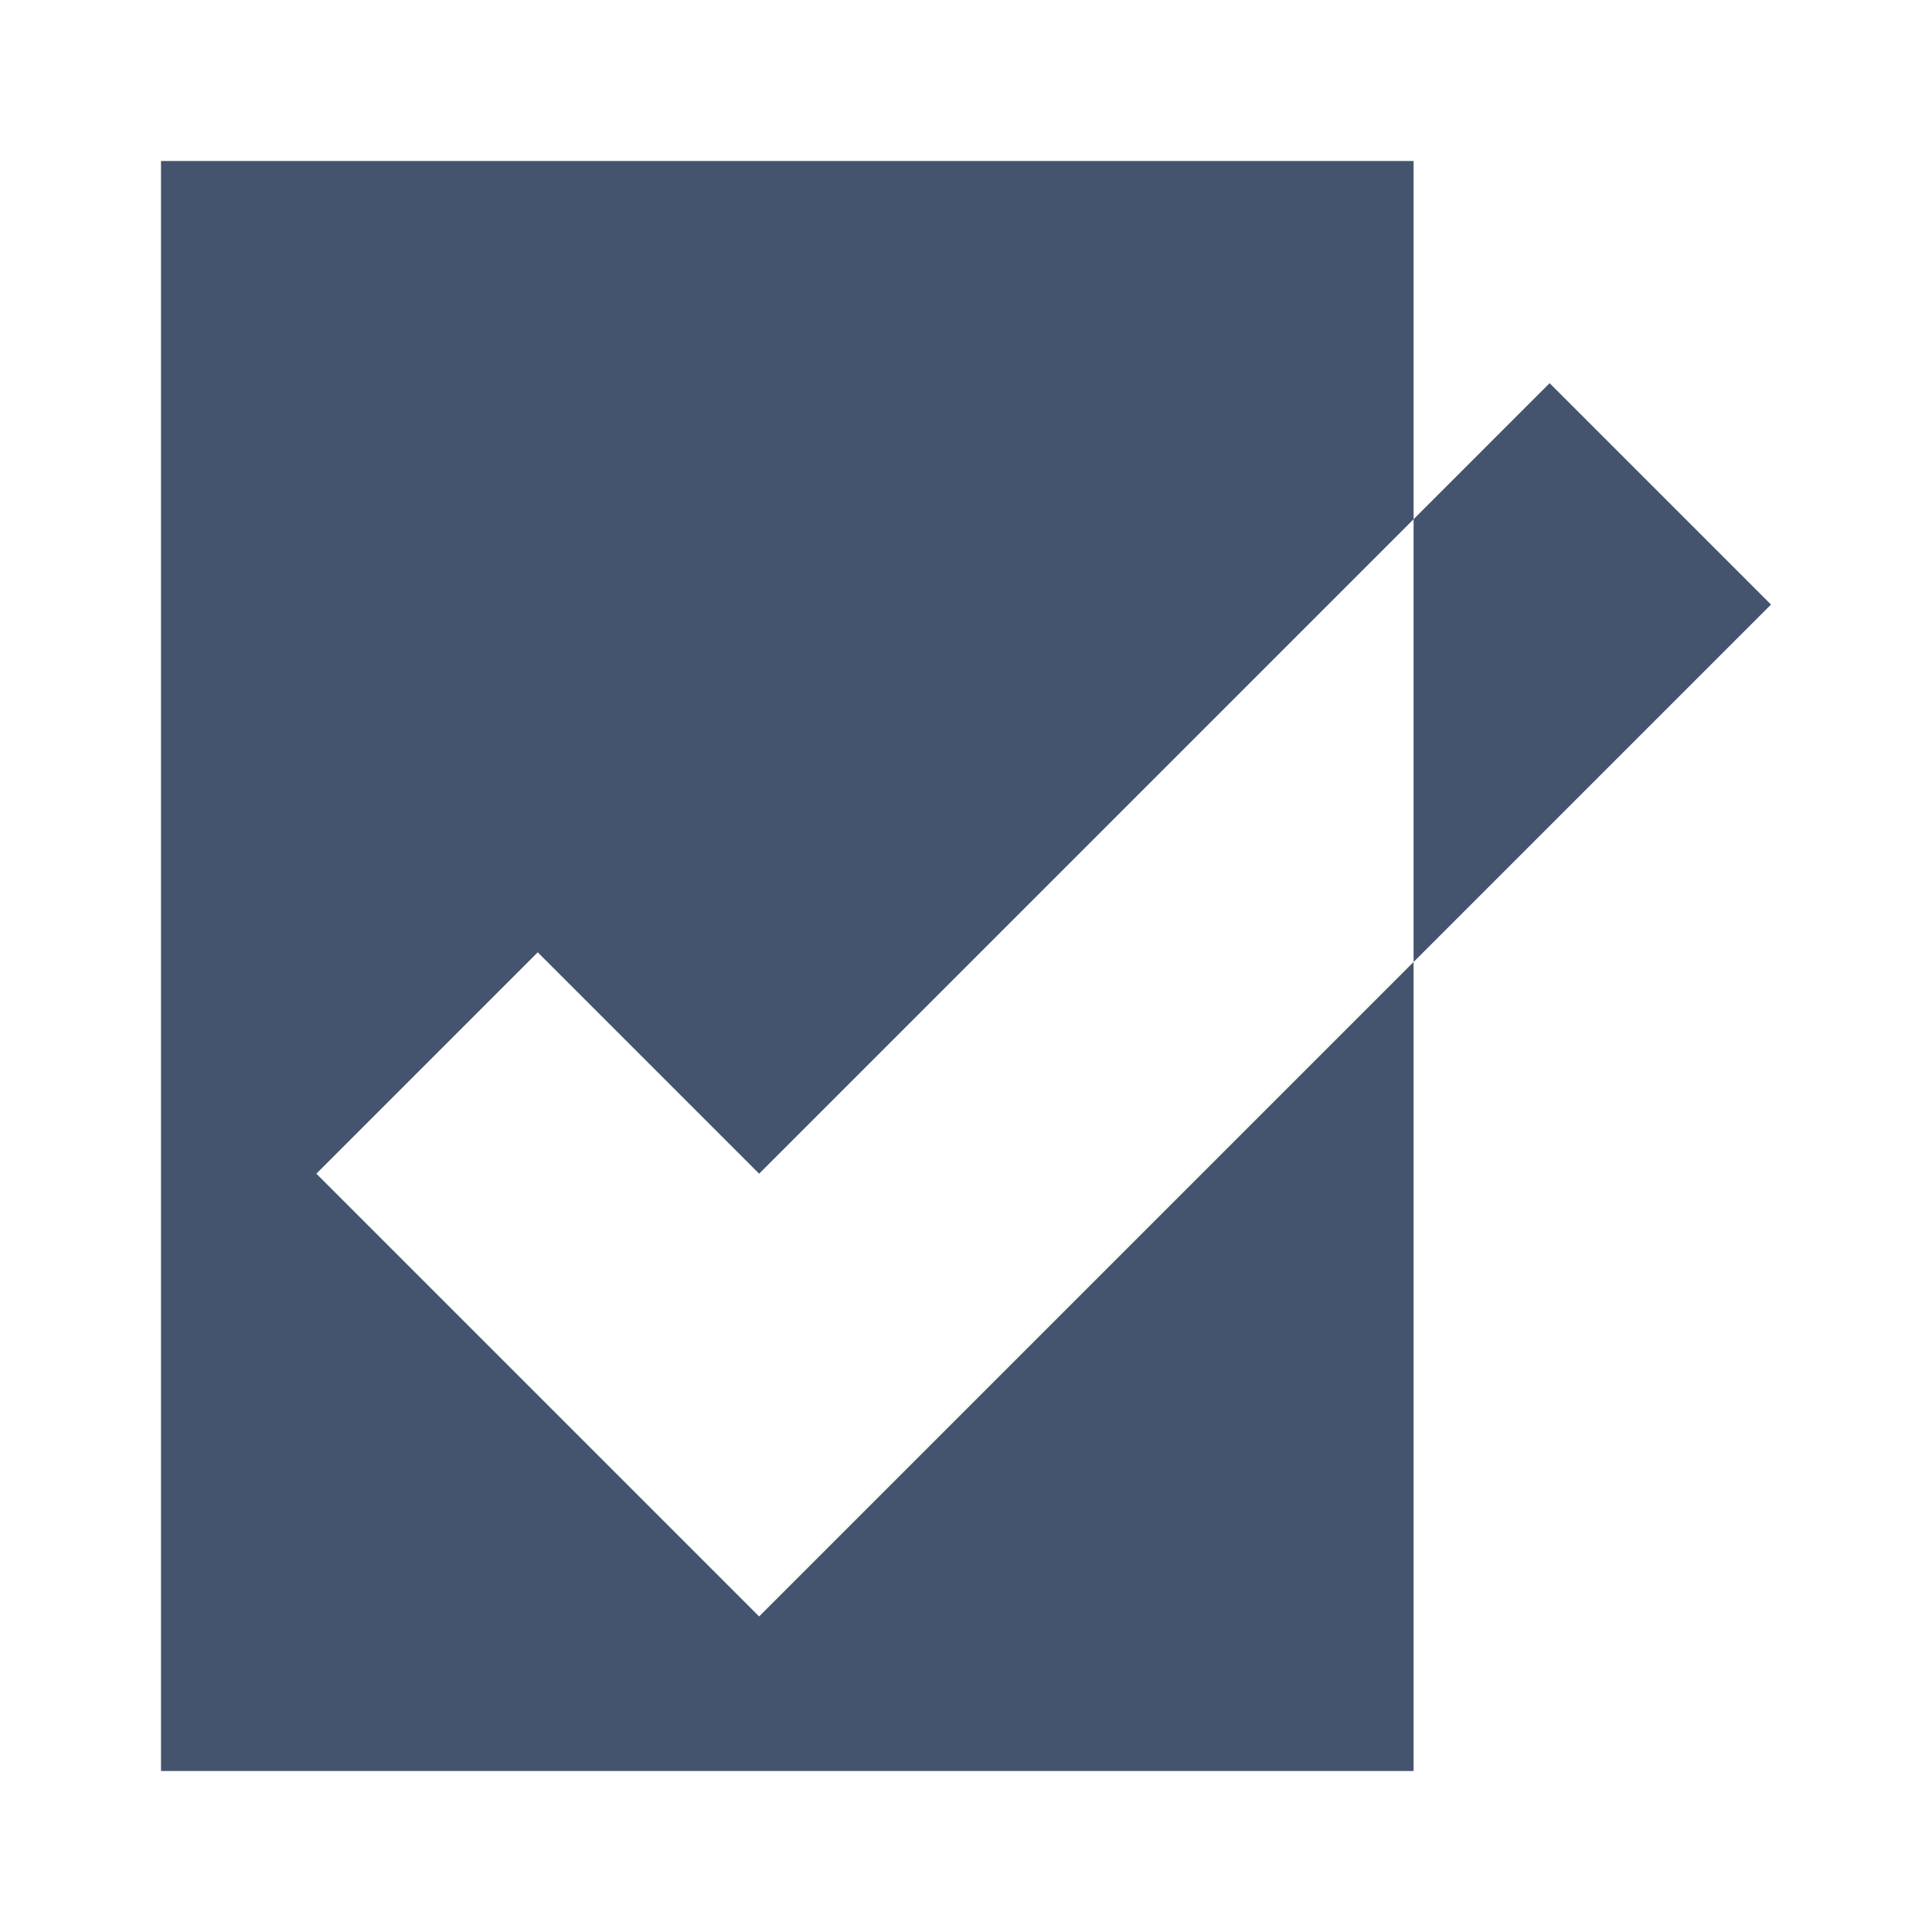
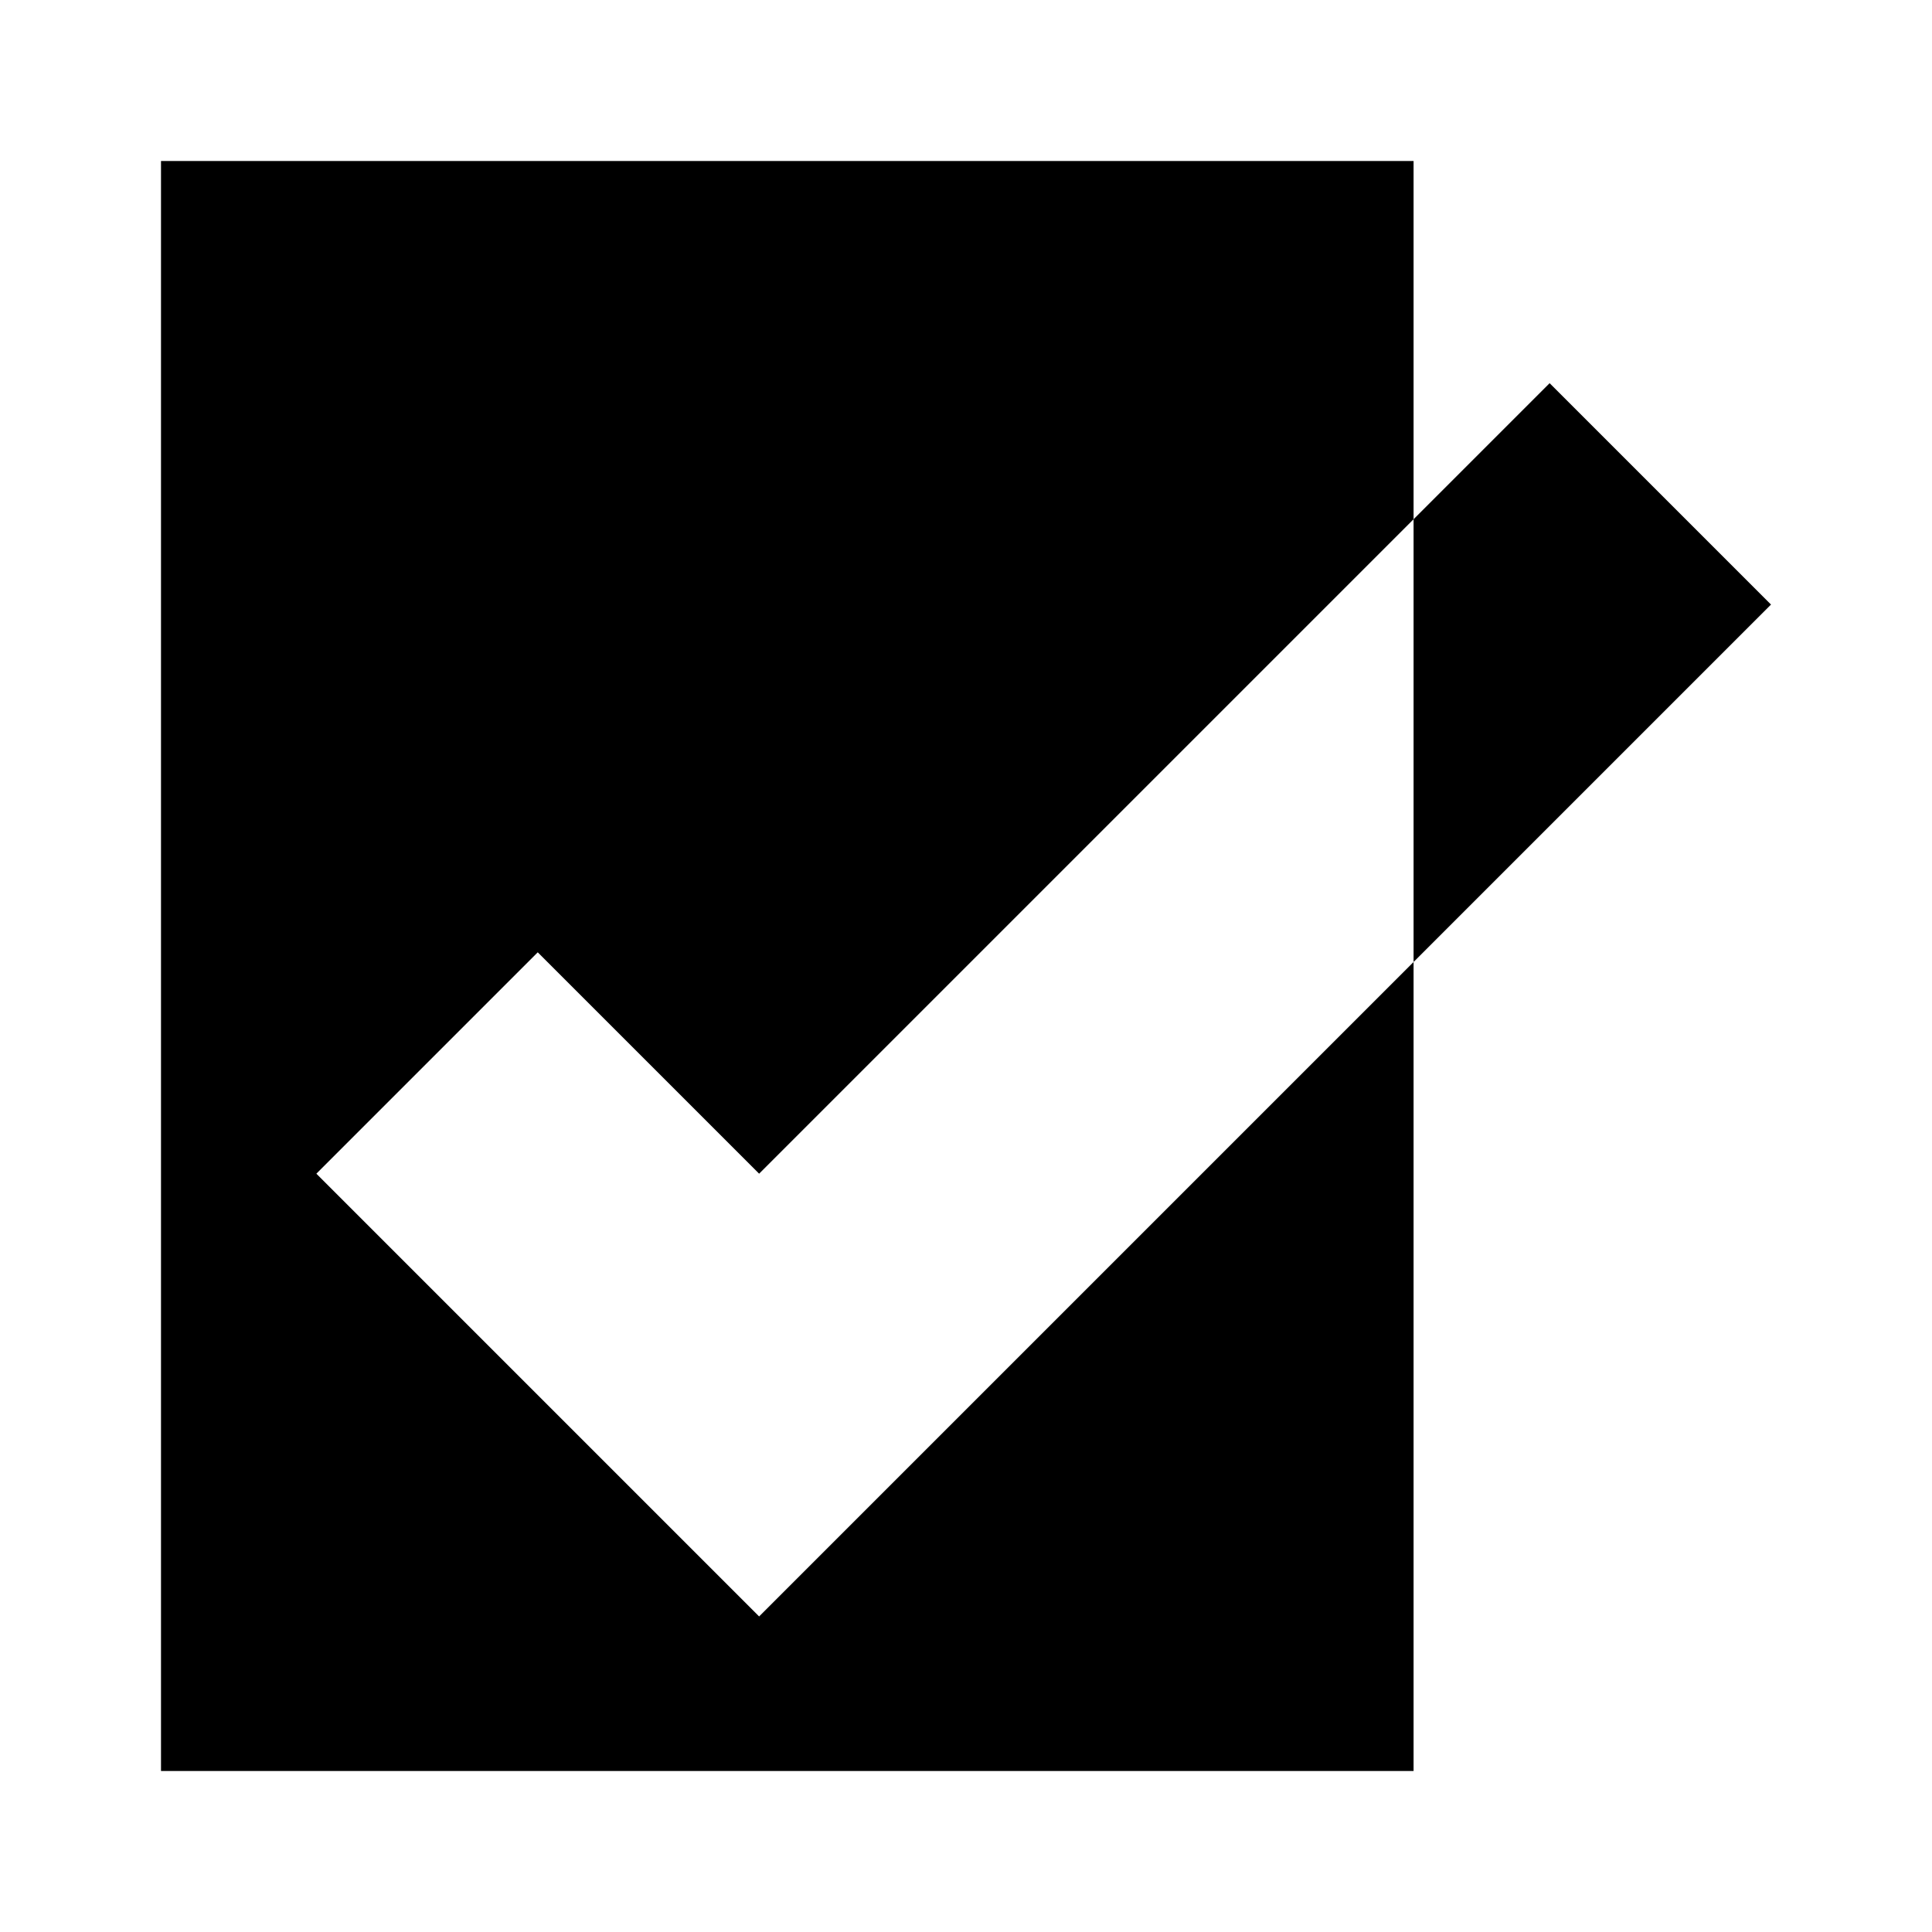
<svg xmlns="http://www.w3.org/2000/svg" width="24" height="24" viewBox="0 0 24 24" fill="none">
-   <path d="M3.93 14.58L6.68 11.83L9.43 14.58L17.56 6.45V2H2V22H17.56V11.95L9.43 20.08L3.93 14.58Z" fill="#44546F" />
-   <path d="M19.25 4.76L17.56 6.45V11.95L22 7.51L19.25 4.76Z" fill="#44546F" />
+   <path d="M3.93 14.58L6.68 11.83L9.43 14.58L17.56 6.45V2H2V22H17.56V11.95L9.43 20.08L3.93 14.58Z" fill="currentColor" />
+   <path d="M19.25 4.76L17.56 6.45V11.95L22 7.51L19.25 4.76Z" fill="currentColor" />
</svg>
